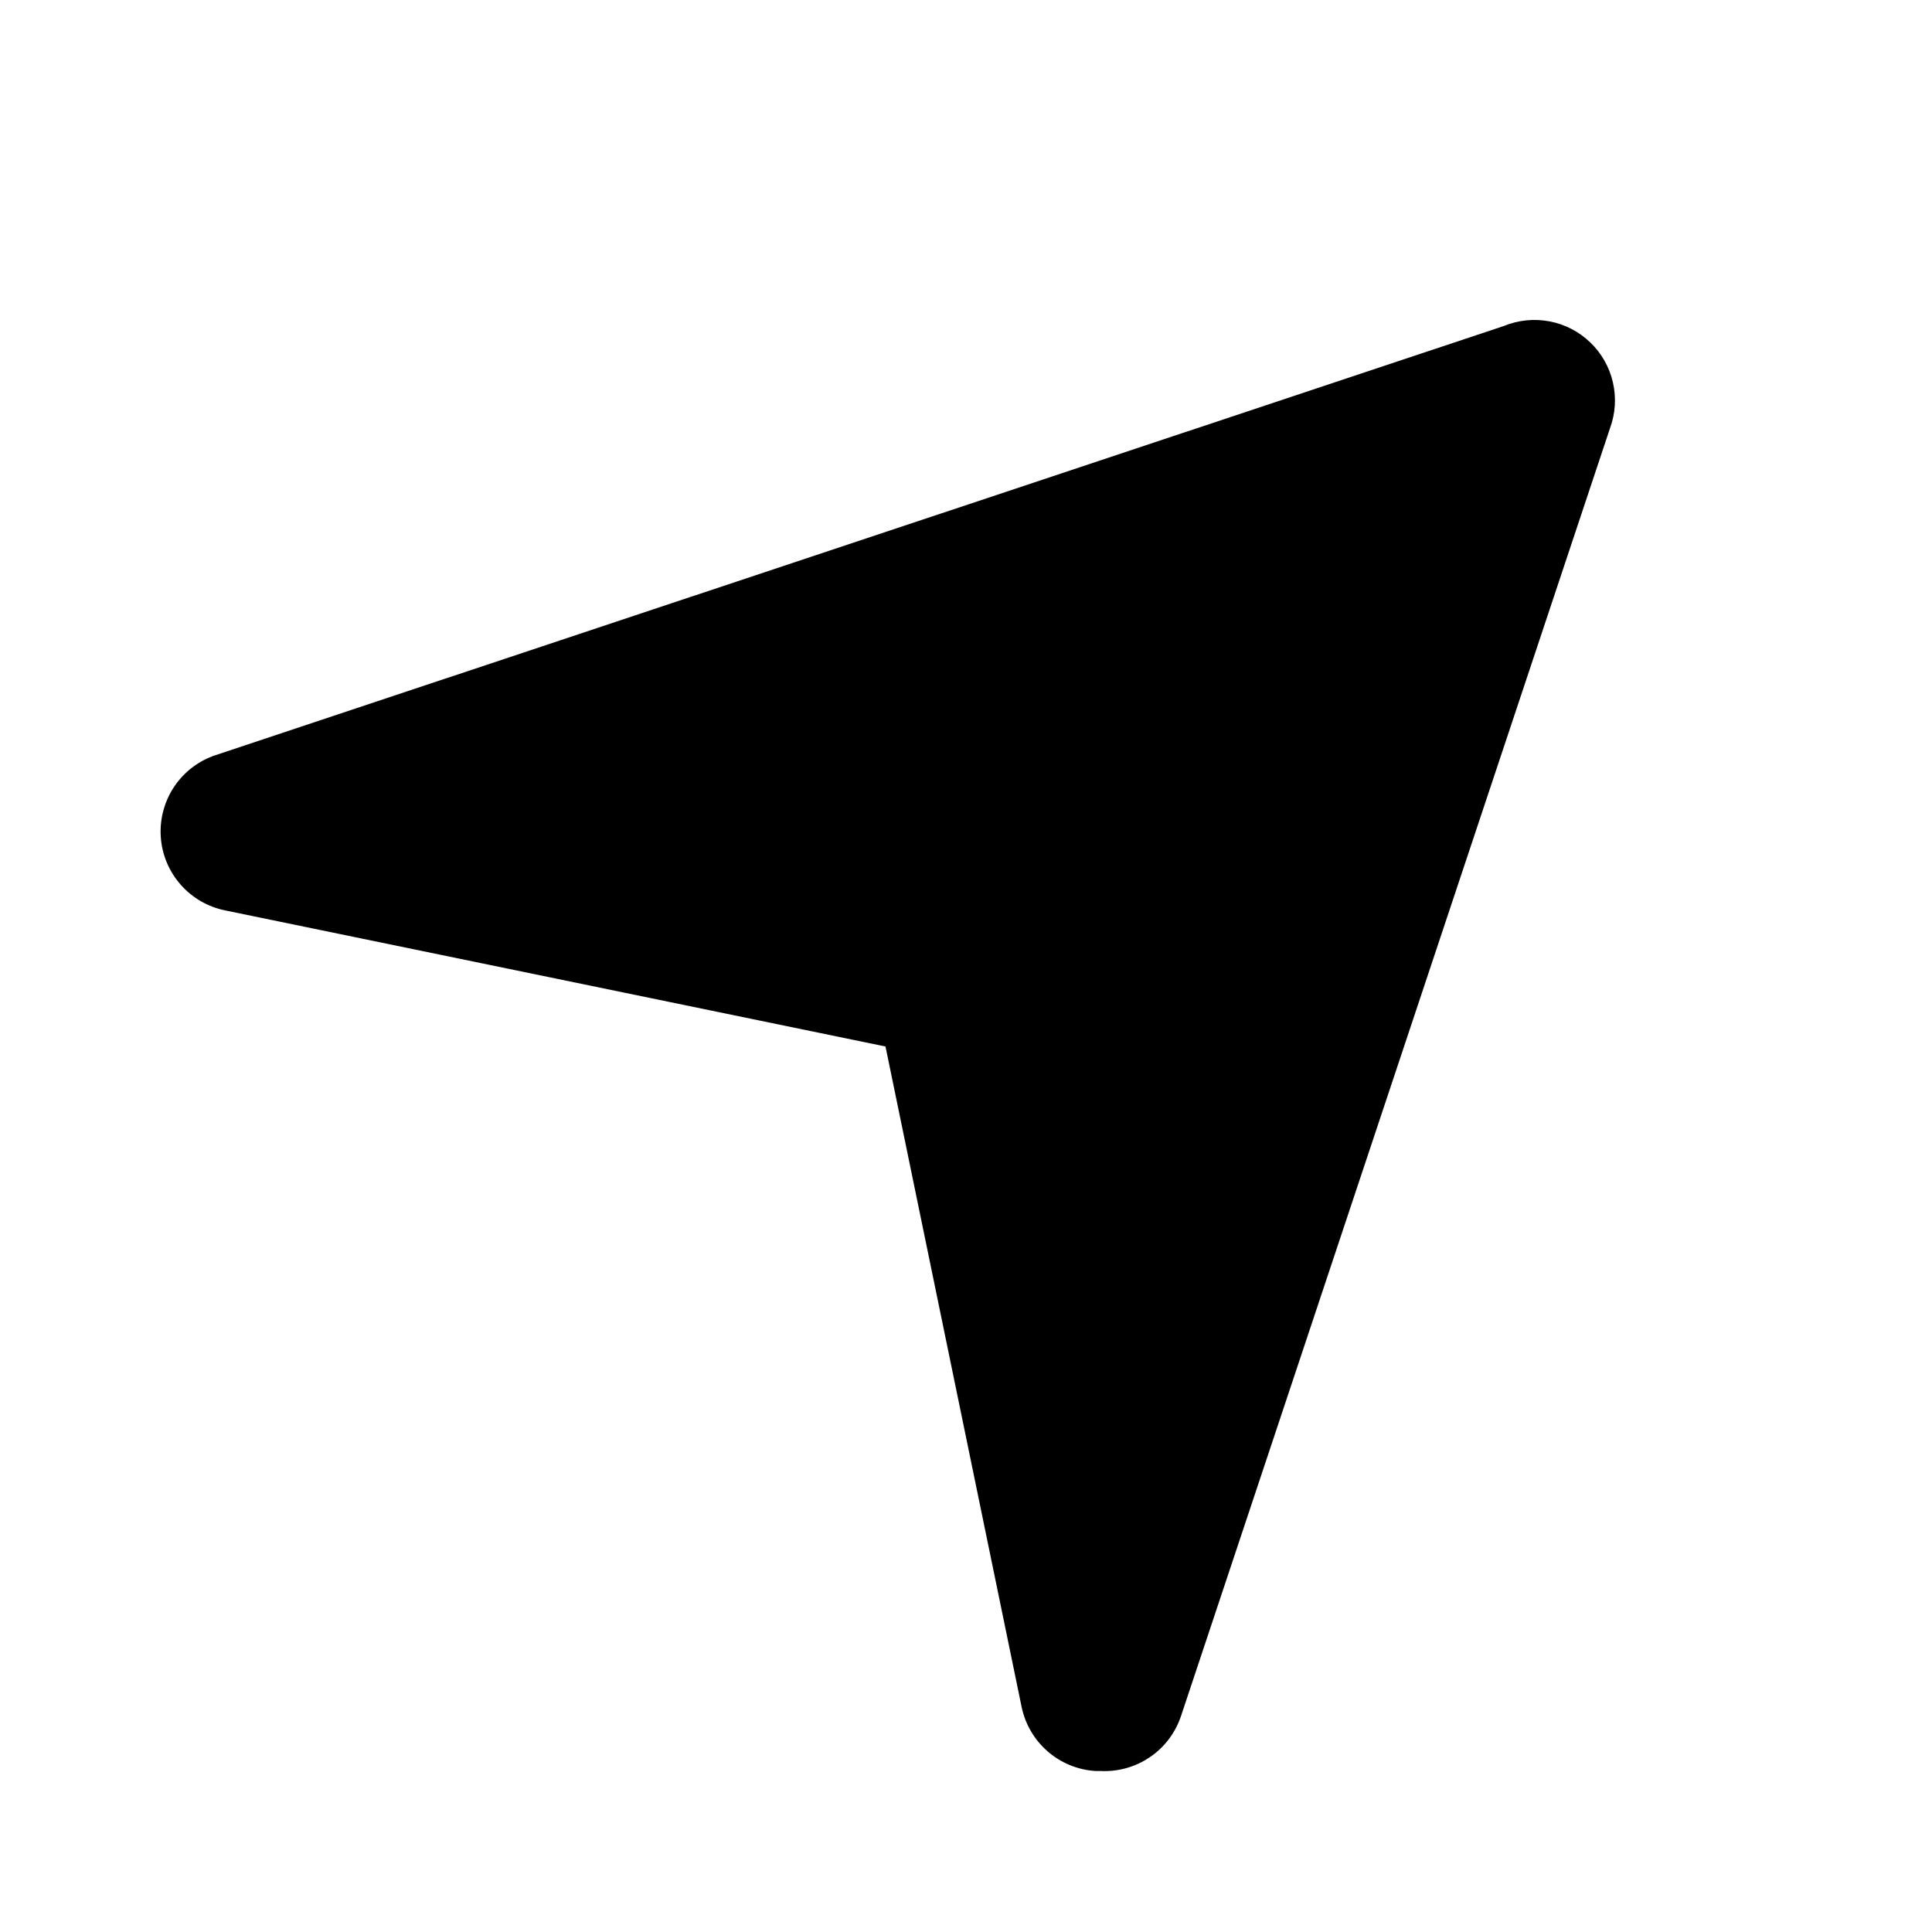
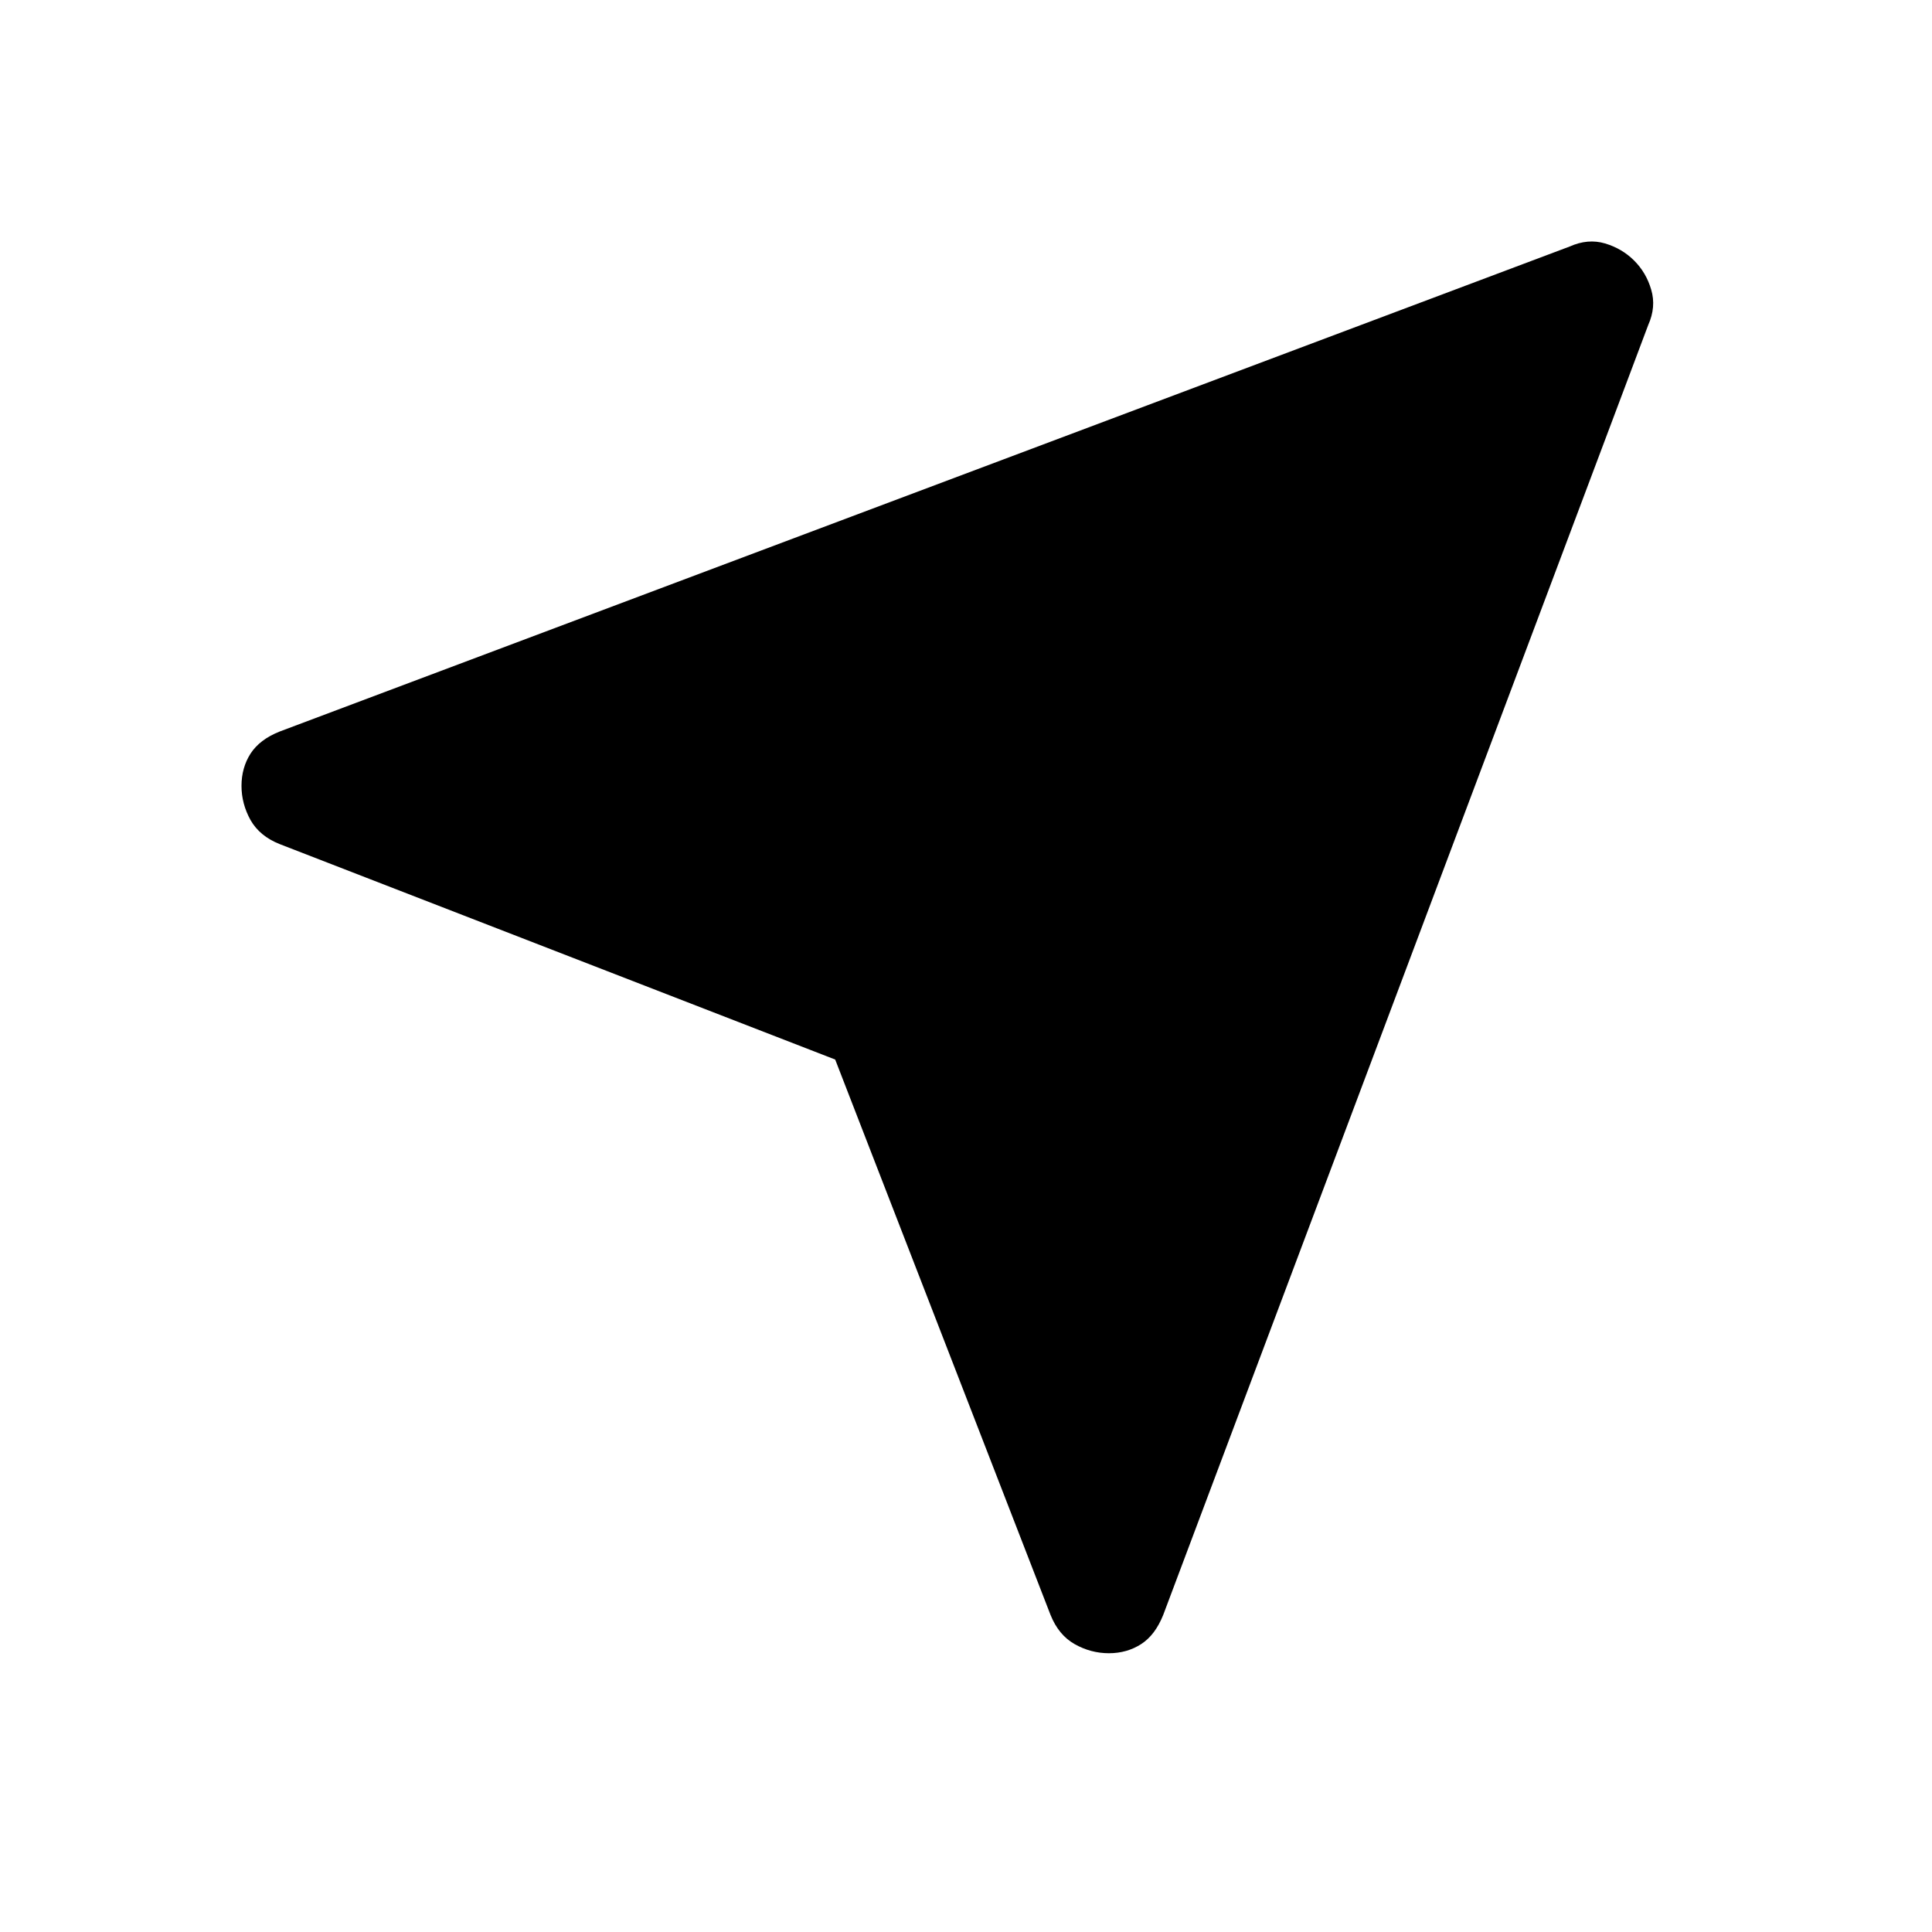
- <svg xmlns="http://www.w3.org/2000/svg" width="24" height="24" viewBox="0 0 24 24">
-   <path d="M13.67 22H13.61C13.39 21.987 13.18 21.901 13.014 21.756C12.848 21.612 12.734 21.416 12.69 21.2L11 13L2.8 11.31C2.583 11.267 2.387 11.153 2.242 10.987C2.097 10.821 2.01 10.611 1.997 10.391C1.983 10.171 2.043 9.952 2.166 9.769C2.29 9.586 2.47 9.449 2.68 9.38L18.68 4.05C18.86 3.976 19.057 3.956 19.248 3.992C19.439 4.028 19.615 4.119 19.755 4.254C19.895 4.388 19.993 4.561 20.036 4.75C20.08 4.94 20.067 5.138 20 5.32L14.67 21.32C14.6 21.527 14.465 21.706 14.284 21.828C14.104 21.951 13.888 22.011 13.67 22Z" fill=" currentColor" />
+ <svg xmlns="http://www.w3.org/2000/svg" width="24" height="24" viewBox="0 0 24 24" fill="none">
+   <path d="M10.375 13.162L3.475 10.486C3.308 10.42 3.188 10.32 3.112 10.187C3.038 10.053 3 9.912 3 9.762C3 9.612 3.038 9.478 3.112 9.362C3.188 9.245 3.308 9.153 3.475 9.087L19.5 3.062C19.65 2.995 19.796 2.982 19.938 3.024C20.079 3.066 20.2 3.137 20.3 3.237C20.4 3.337 20.471 3.457 20.512 3.599C20.554 3.741 20.542 3.887 20.475 4.037L14.45 20.061C14.383 20.228 14.292 20.349 14.175 20.424C14.058 20.499 13.925 20.537 13.775 20.537C13.625 20.537 13.483 20.499 13.35 20.424C13.217 20.349 13.117 20.228 13.05 20.061L10.375 13.162Z" fill="currentColor" />
</svg>
